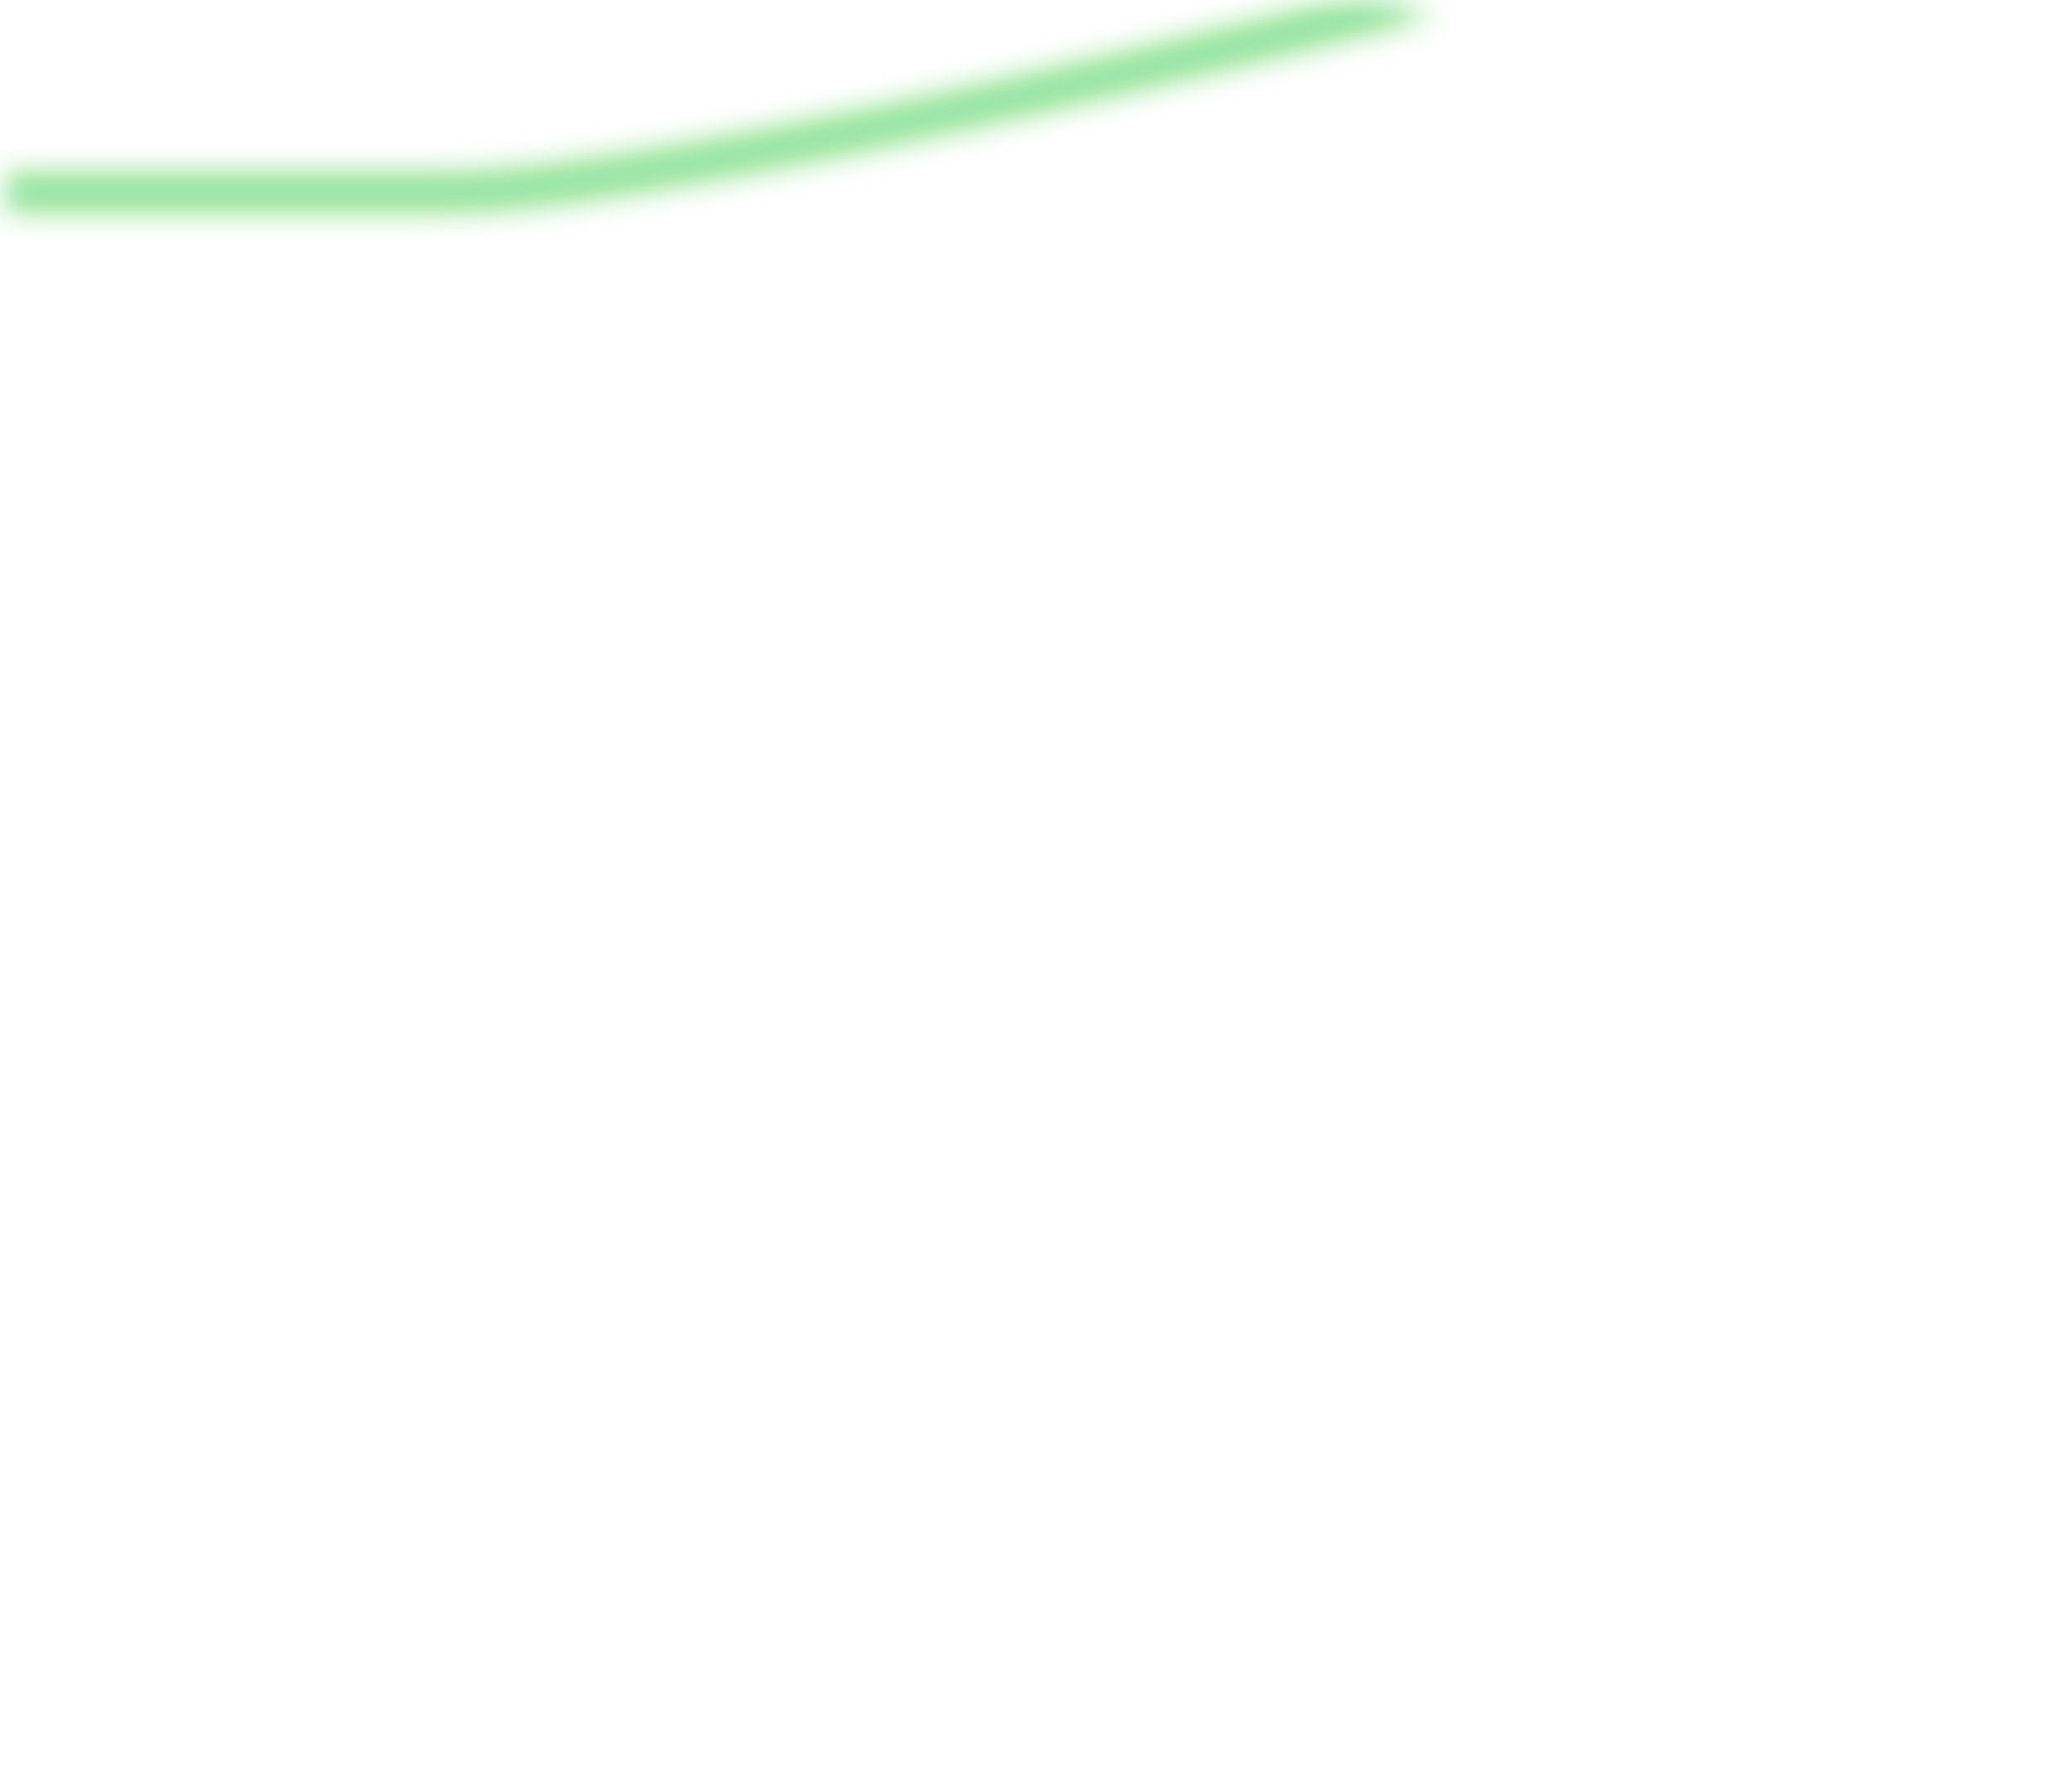
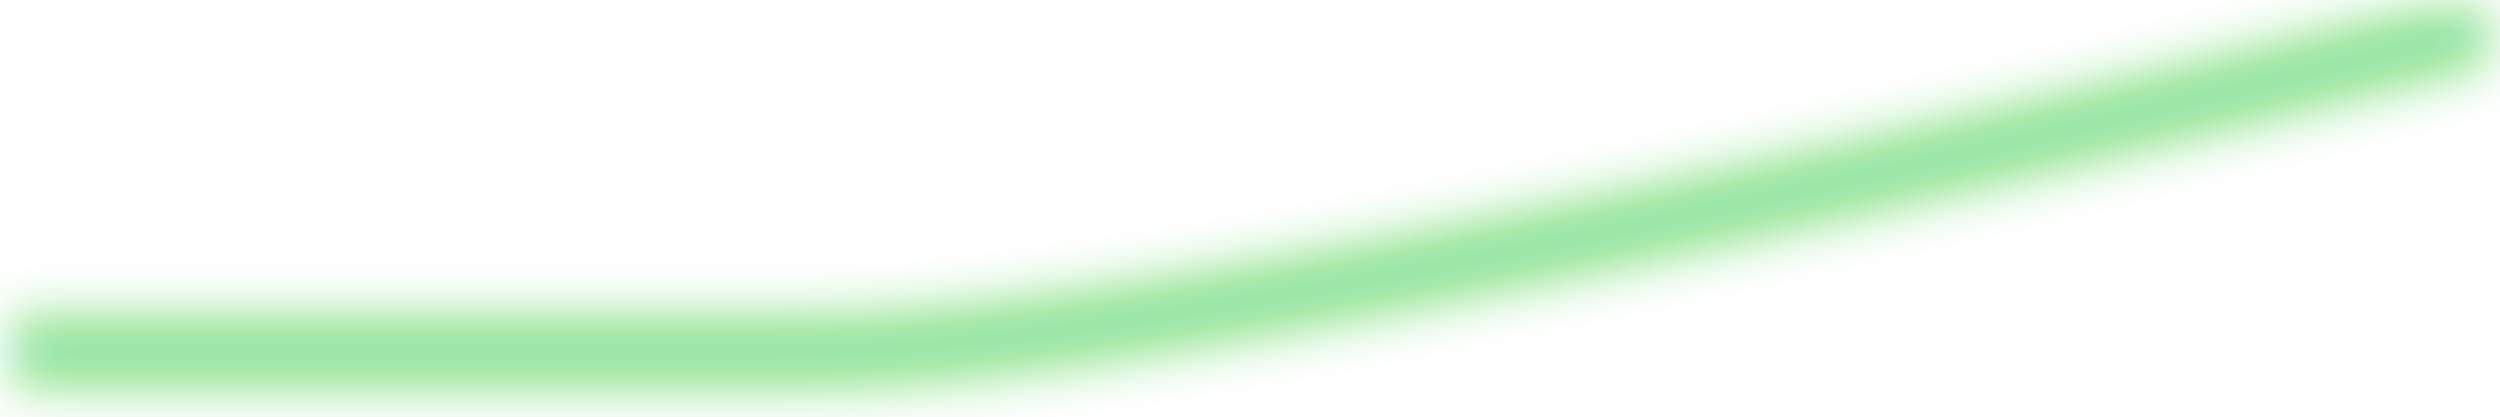
- <svg xmlns="http://www.w3.org/2000/svg" version="1.1" id="Layer_1" width="700px" height="600px">
+ <svg xmlns="http://www.w3.org/2000/svg" version="1.1" id="Layer_1" width="462px" height="77px" viewBox="0 0 462 77" preserveAspectRatio="XMinYMin meet">
  <defs>
    <filter id="largeBlur" filterUnits="userSpaceOnUse">
      <feGaussianBlur in="SourceGraphic" stdDeviation="6" />
    </filter>
  </defs>
  <path stroke="#00BF09" fill="none" stroke-width="6" d="M0,65 C0,65 70,65 150,65 S480,0 480,0" style="filter:url(#largeBlur)" />
</svg>
